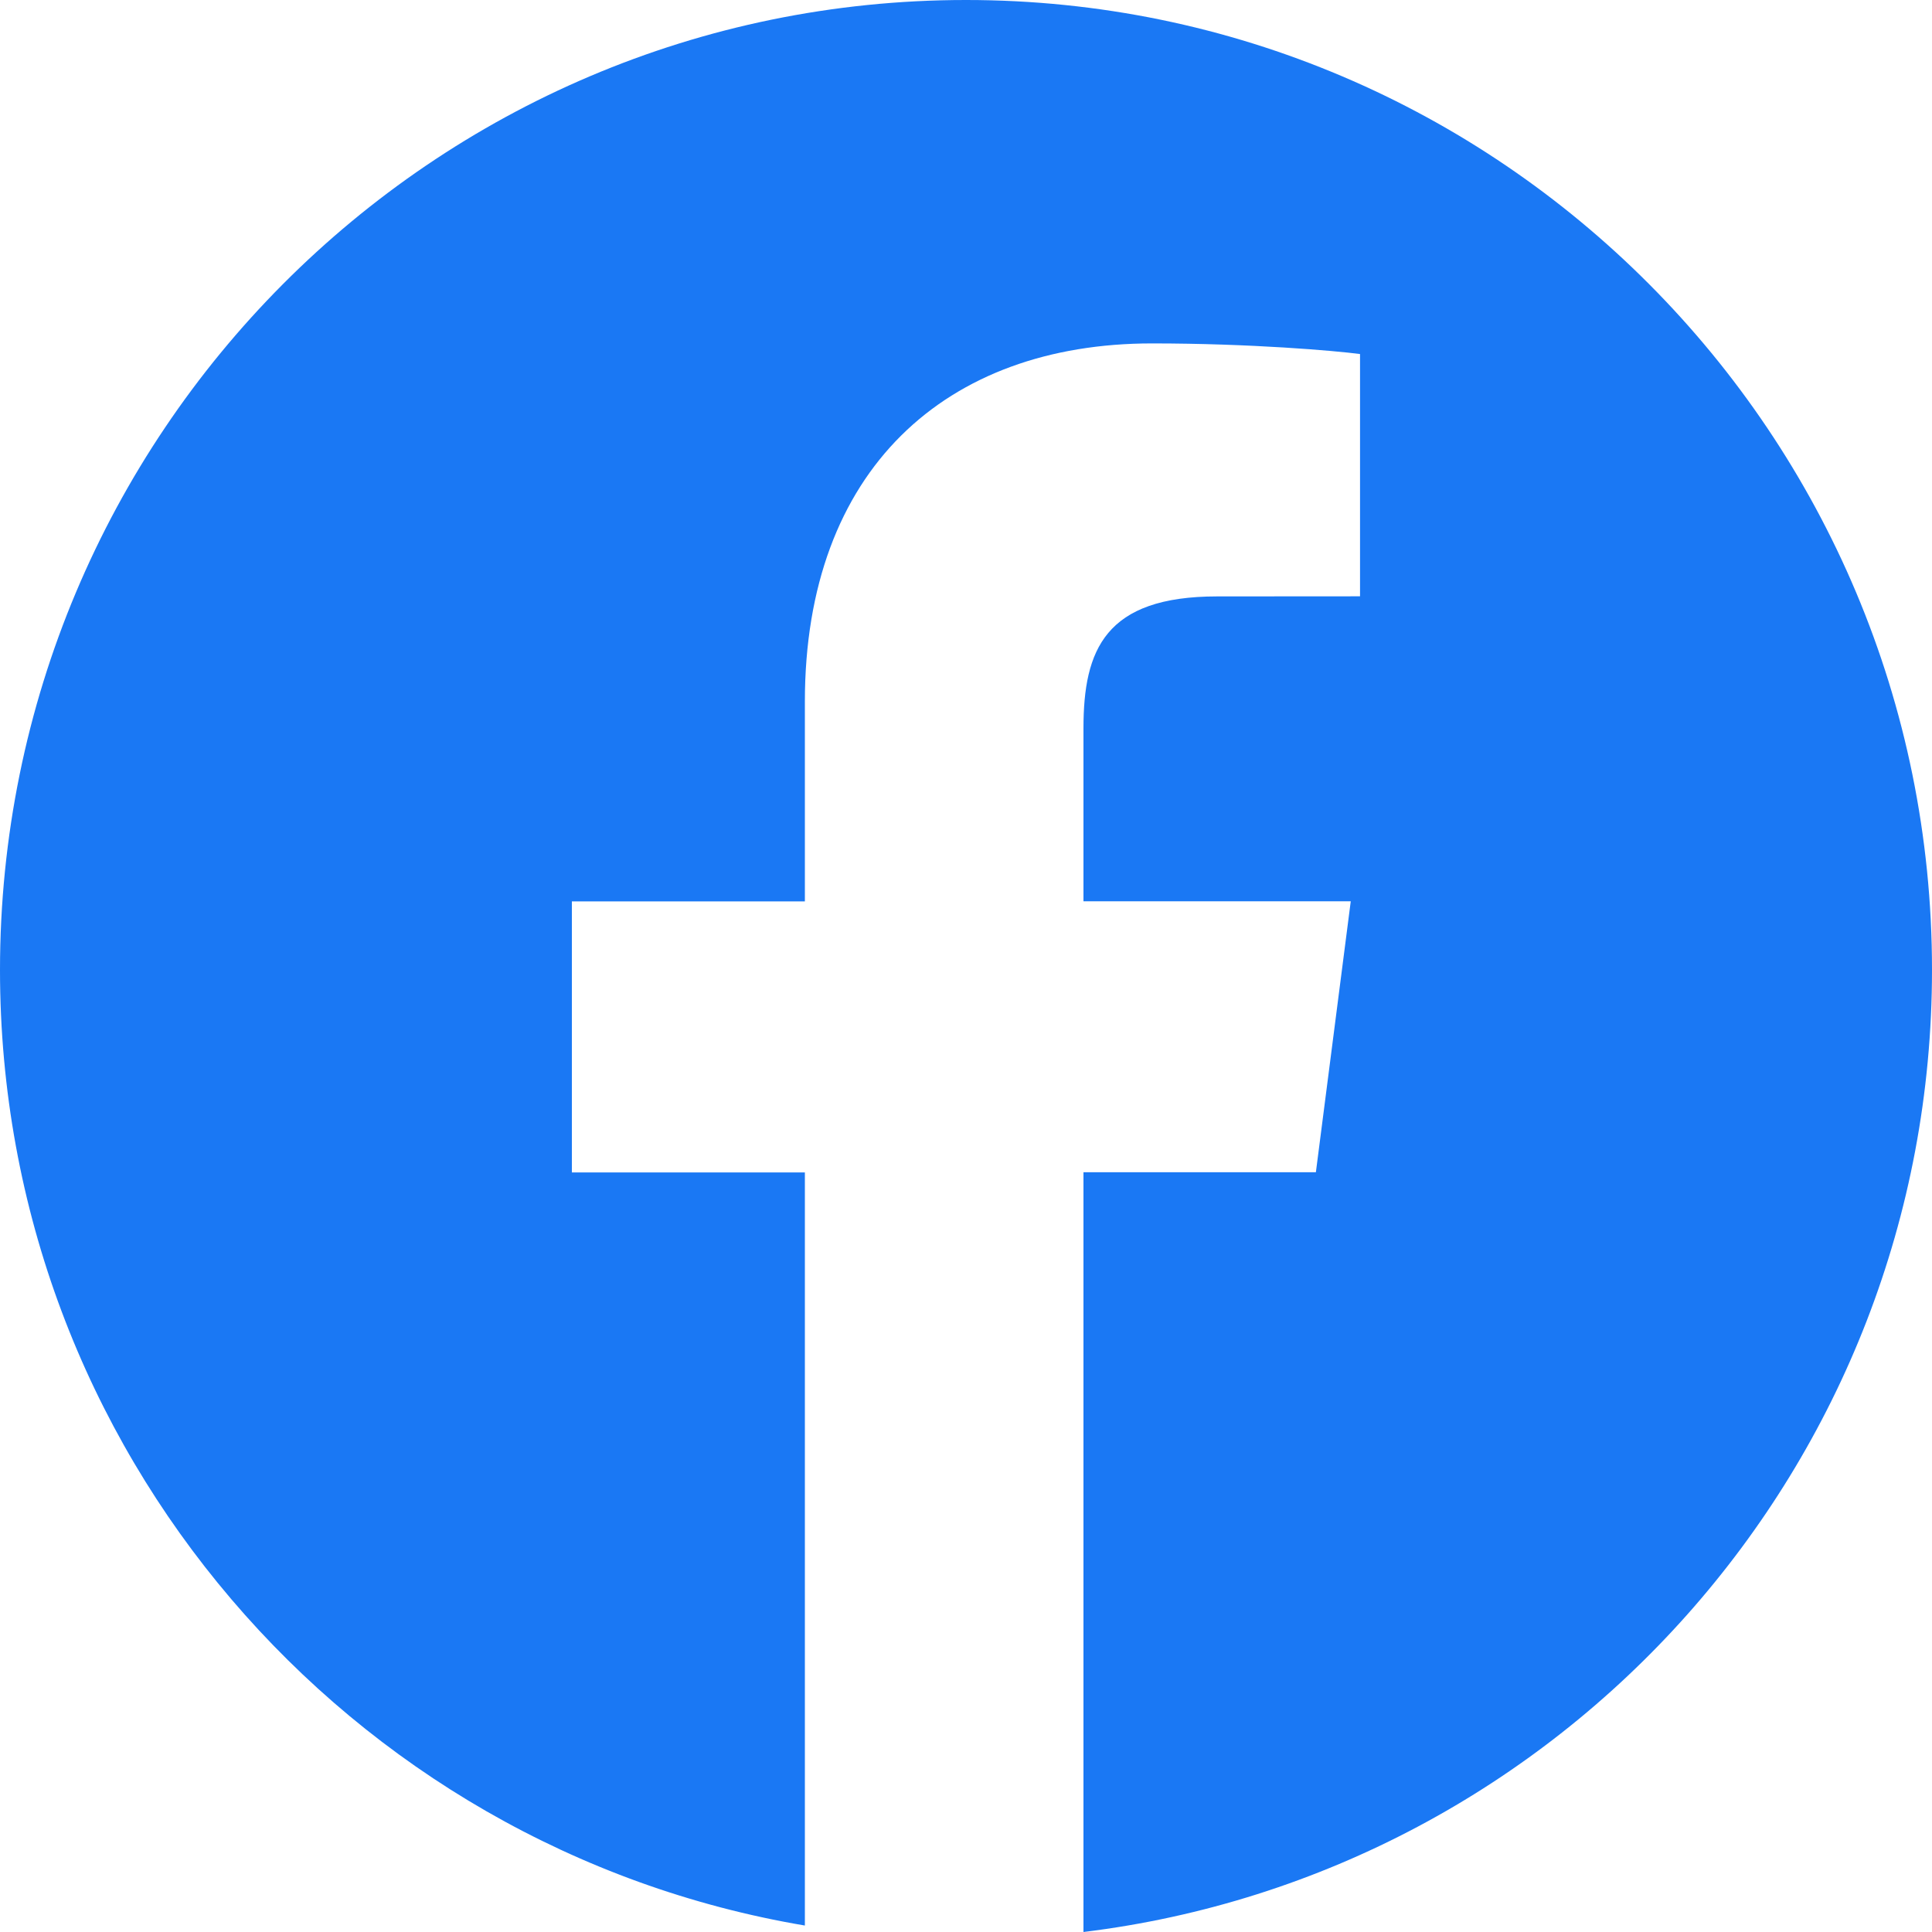
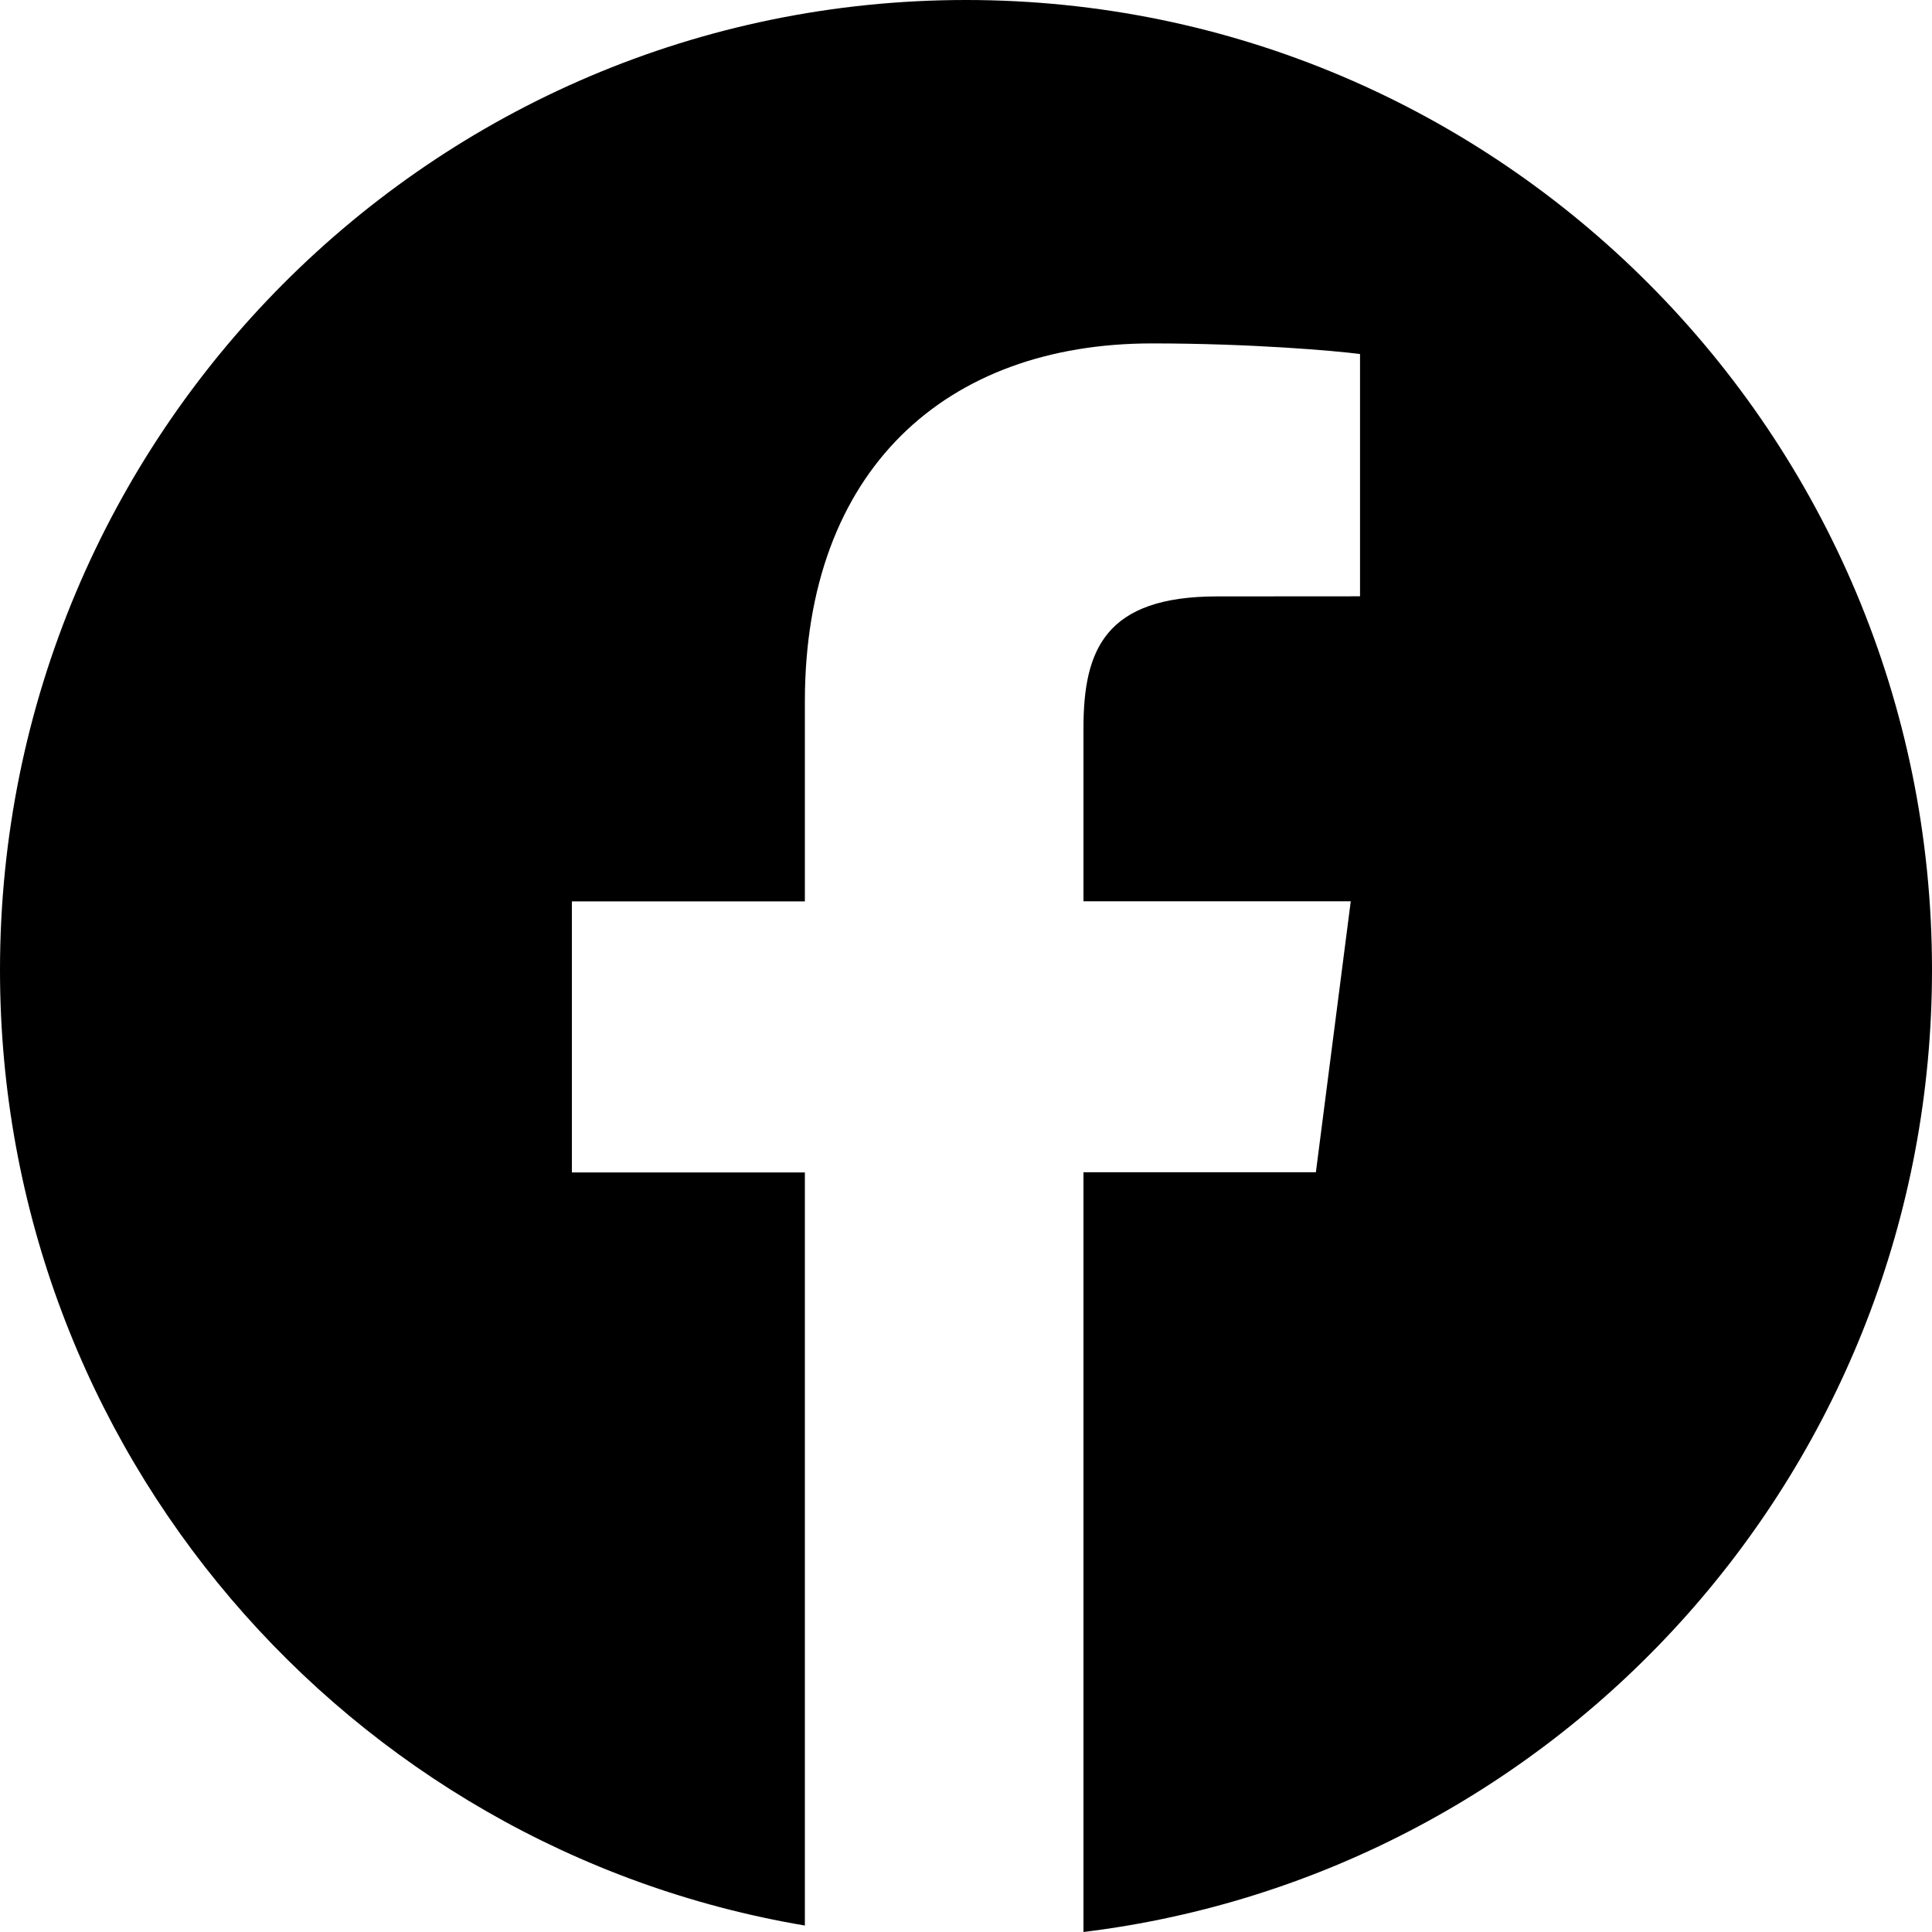
<svg xmlns="http://www.w3.org/2000/svg" viewBox="0 0 20 20" fill="none">
-   <path d="M10 0C4.477 0 0 4.496 0 10.042C0 15.016 3.605 19.135 8.332 19.933V12.137H5.92V9.331H8.332V7.263C8.332 4.863 9.792 3.555 11.925 3.555C12.946 3.555 13.824 3.631 14.079 3.665V6.173L12.6 6.174C11.44 6.174 11.216 6.727 11.216 7.539V9.33H13.983L13.622 12.135H11.216V20C16.164 19.395 20 15.171 20 10.039C20 4.496 15.523 0 10 0Z" fill="#1A78F4" />
+   <path d="M10 0C4.477 0 0 4.496 0 10.042C0 15.016 3.605 19.135 8.332 19.933V12.137H5.92V9.331H8.332V7.263C8.332 4.863 9.792 3.555 11.925 3.555C12.946 3.555 13.824 3.631 14.079 3.665V6.173L12.6 6.174C11.44 6.174 11.216 6.727 11.216 7.539V9.33H13.983L13.622 12.135H11.216V20C16.164 19.395 20 15.171 20 10.039C20 4.496 15.523 0 10 0Z" fill="currentColor" />
</svg>
